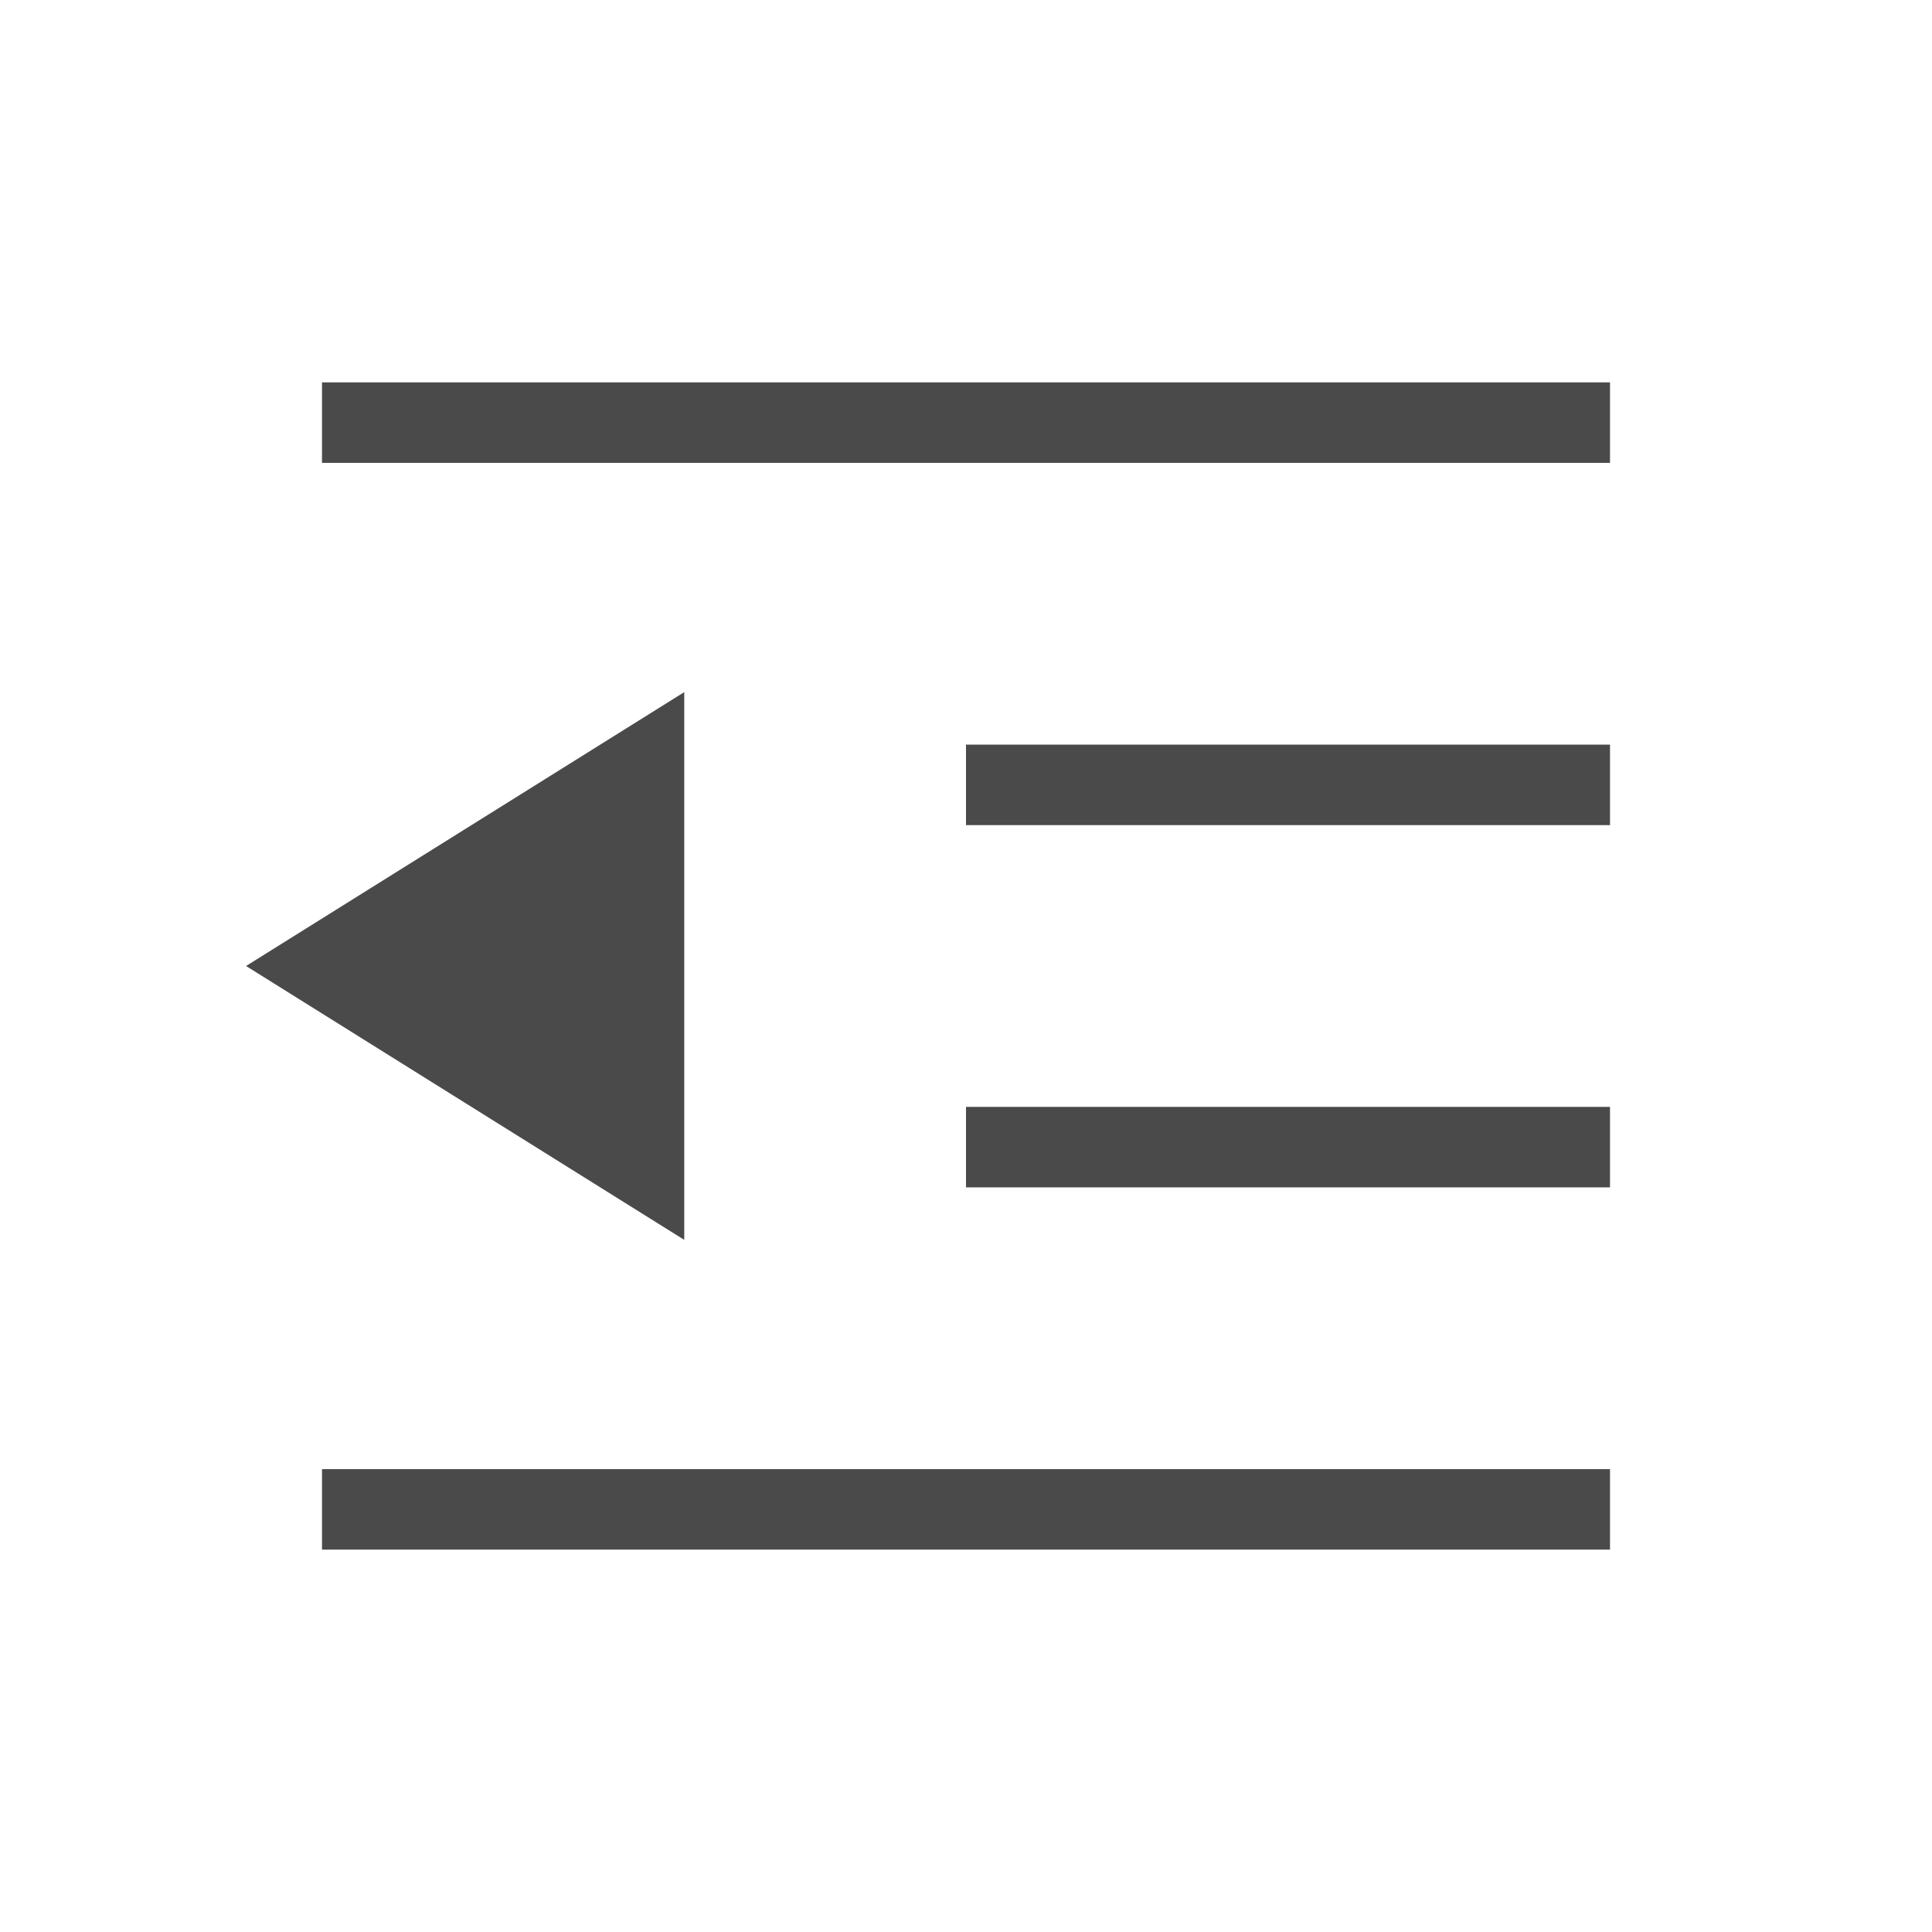
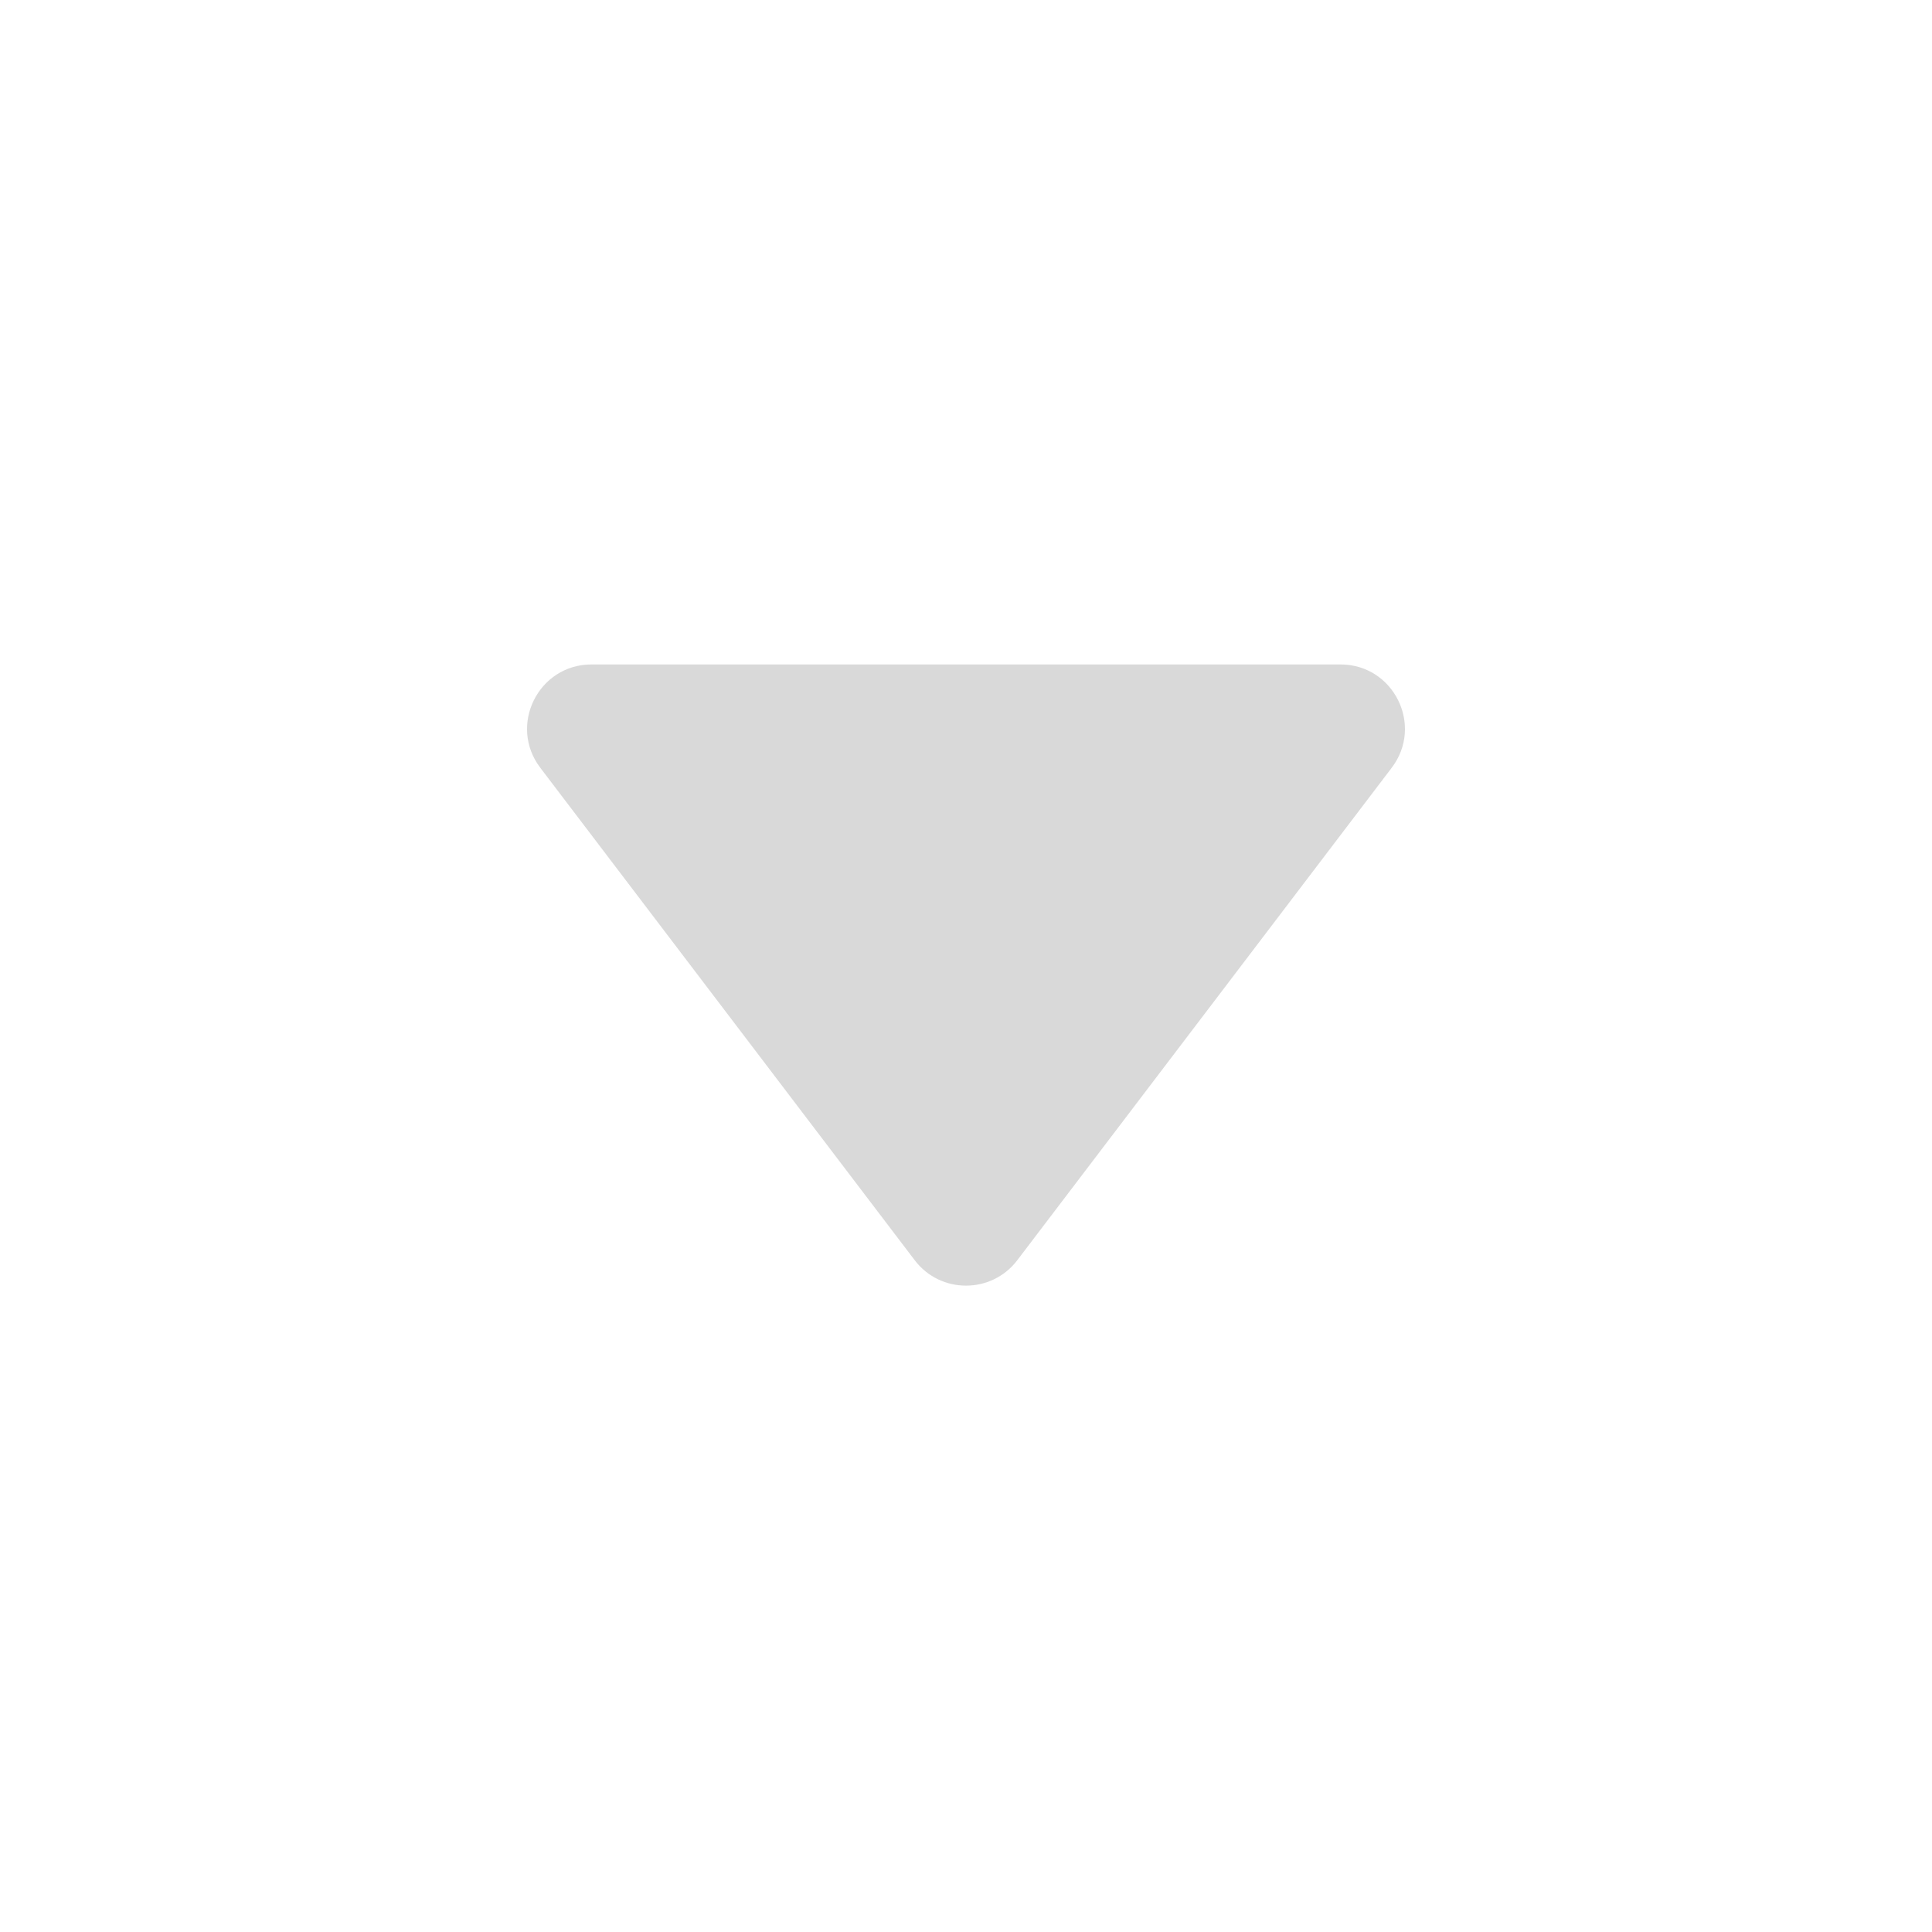
- <svg fill="none" viewBox="0 0 24 24">
-   <path fill="#F5F5F5" d="M0 0h24v24H0z" />
-   <path fill="white" d="M-370.404-442.5h793v822h-793z" />
-   <path stroke="#4A4A4A" d="M4 5.25h16m-8 4.5h8m-8 4.5h8m-16 4.5h16" />
-   <path fill="#4A4A4A" stroke="#4A4A4A" d="M8 9.5 4 12l4 2.5z" />
+ <svg xmlns="http://www.w3.org/2000/svg" width="24" height="24" viewBox="0 0 24 24" fill="none">
+   <rect width="24" height="24" fill="#F5F5F5" />
+   <rect x="-326" y="-285" width="953" height="913" rx="16" fill="white" />
+   <path d="M11.363 15.655C11.683 16.076 12.317 16.076 12.637 15.655L17.288 9.538C17.689 9.011 17.313 8.254 16.652 8.254H7.348C6.687 8.254 6.311 9.011 6.712 9.538L11.363 15.655Z" fill="#D9D9D9" />
</svg>
